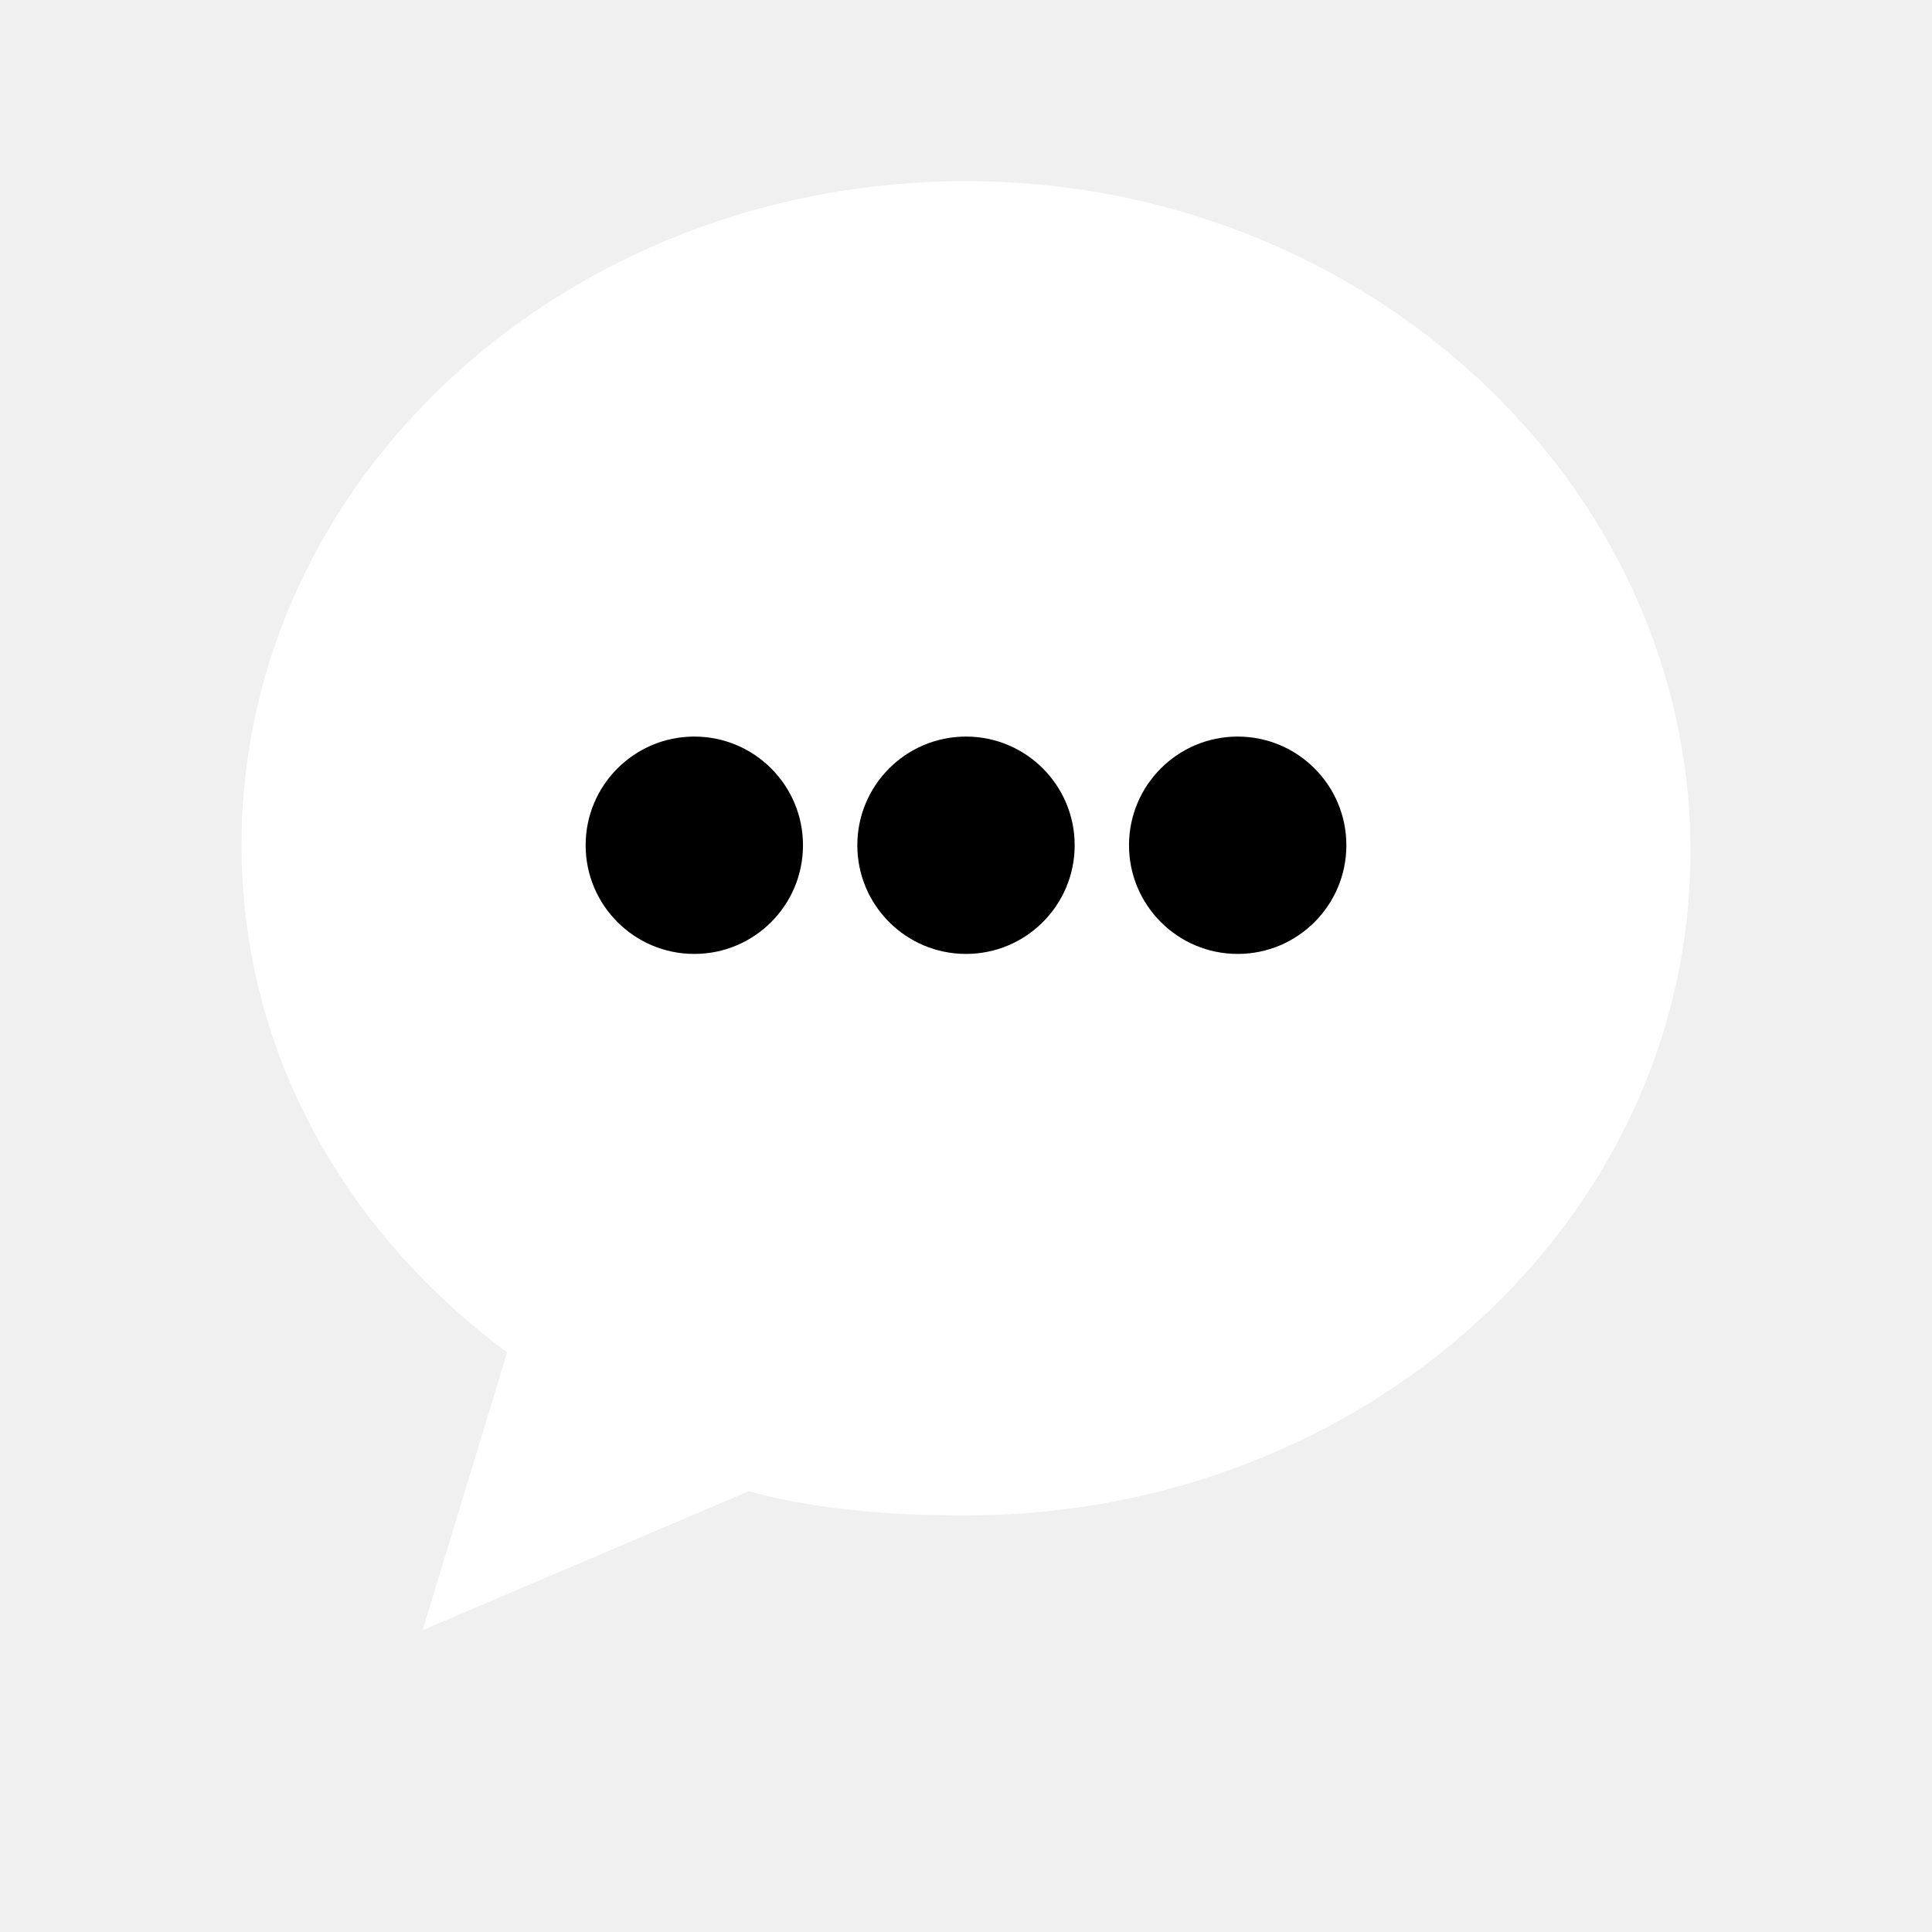
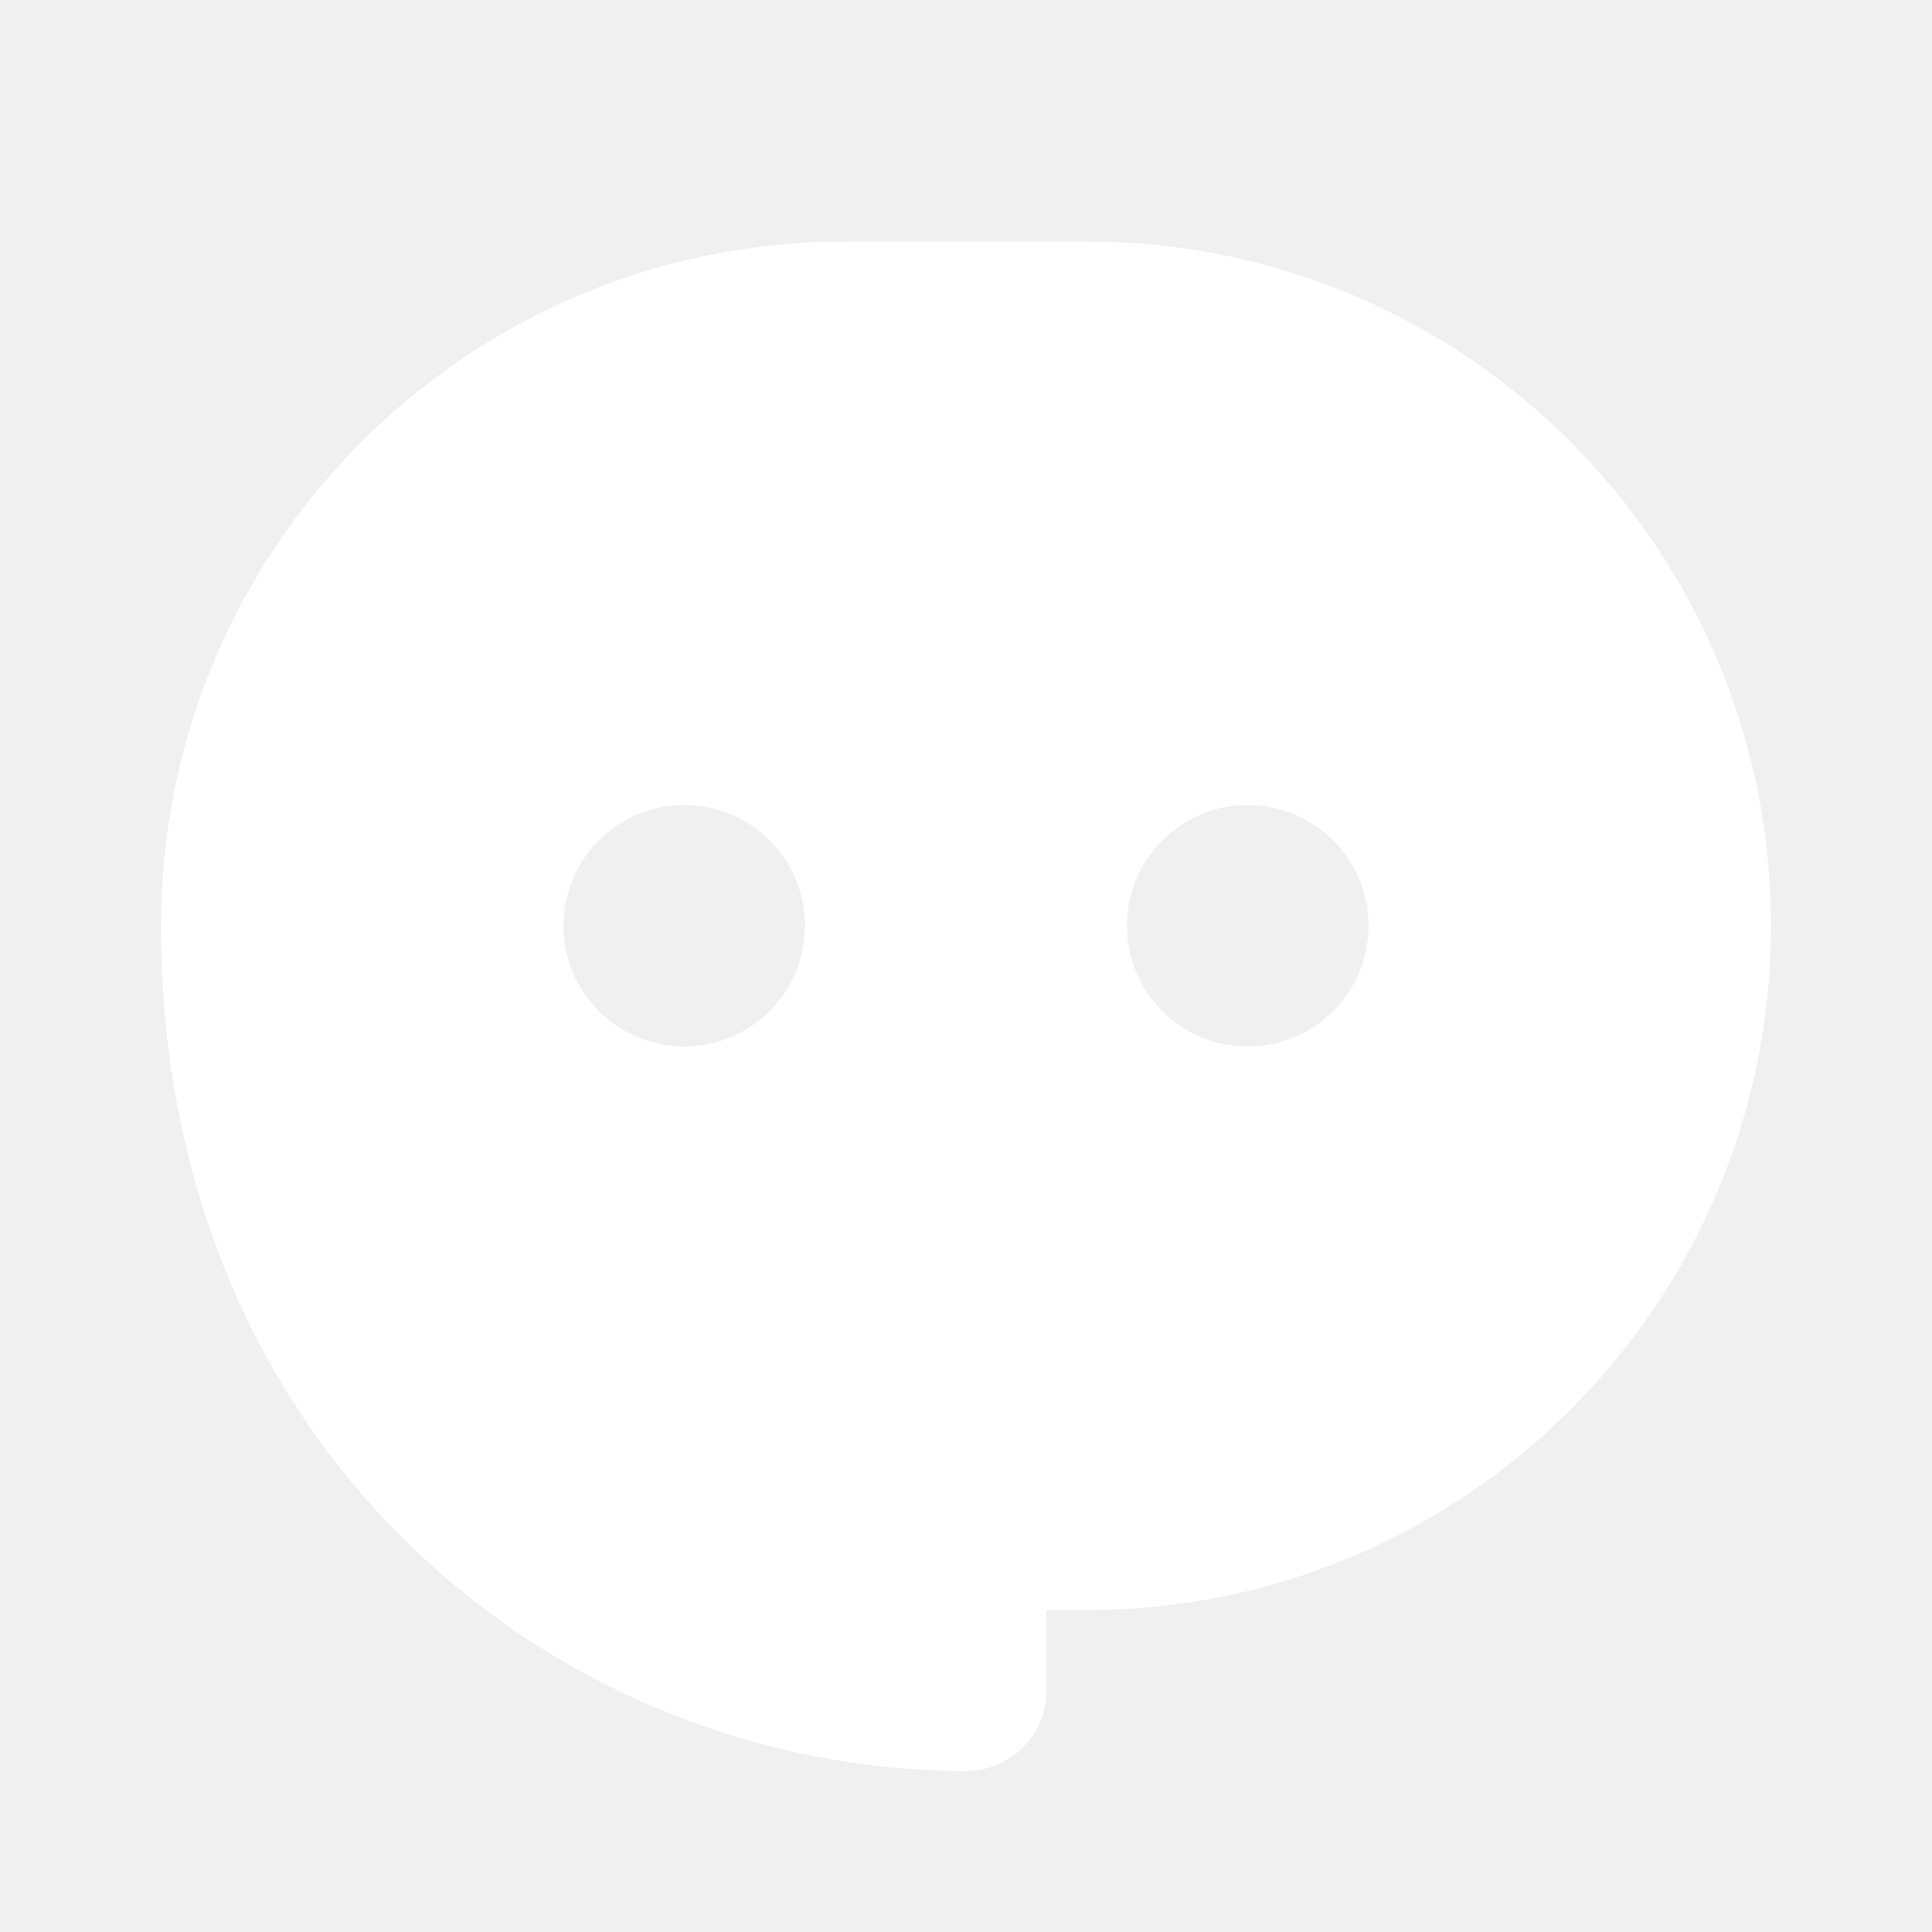
- <svg xmlns="http://www.w3.org/2000/svg" viewBox="0 0 32 32">
-   <path fill="#fff" d="M16 3C9.4 3 4 7.9 4 14c0 3.4 1.7 6.4 4.4 8.4L7 27l5.4-2.3c1.1.3 2.3.4 3.6.4 6.6 0 12-4.9 12-11S22.6 3 16 3z" />
-   <circle fill="#000" cx="11.5" cy="14" r="1.8" />
-   <circle fill="#000" cx="16" cy="14" r="1.8" />
-   <circle fill="#000" cx="20.5" cy="14" r="1.8" />
+ <svg xmlns="http://www.w3.org/2000/svg" width="32" height="32" viewBox="0 0 24 24">
+   <path fill="#fff" fill-rule="evenodd" d="M13 20v1a1 1 0 0 1-1 1C6.984 22 2 18.087 2 11.5A8.5 8.5 0 0 1 10.5 3h3a8.5 8.5 0 0 1 0 17zm-6-8.5a1.5 1.5 0 1 1 3 0a1.5 1.5 0 0 1-3 0m7 0a1.5 1.5 0 1 1 3 0a1.5 1.5 0 0 1-3 0" clip-rule="evenodd" />
</svg>
